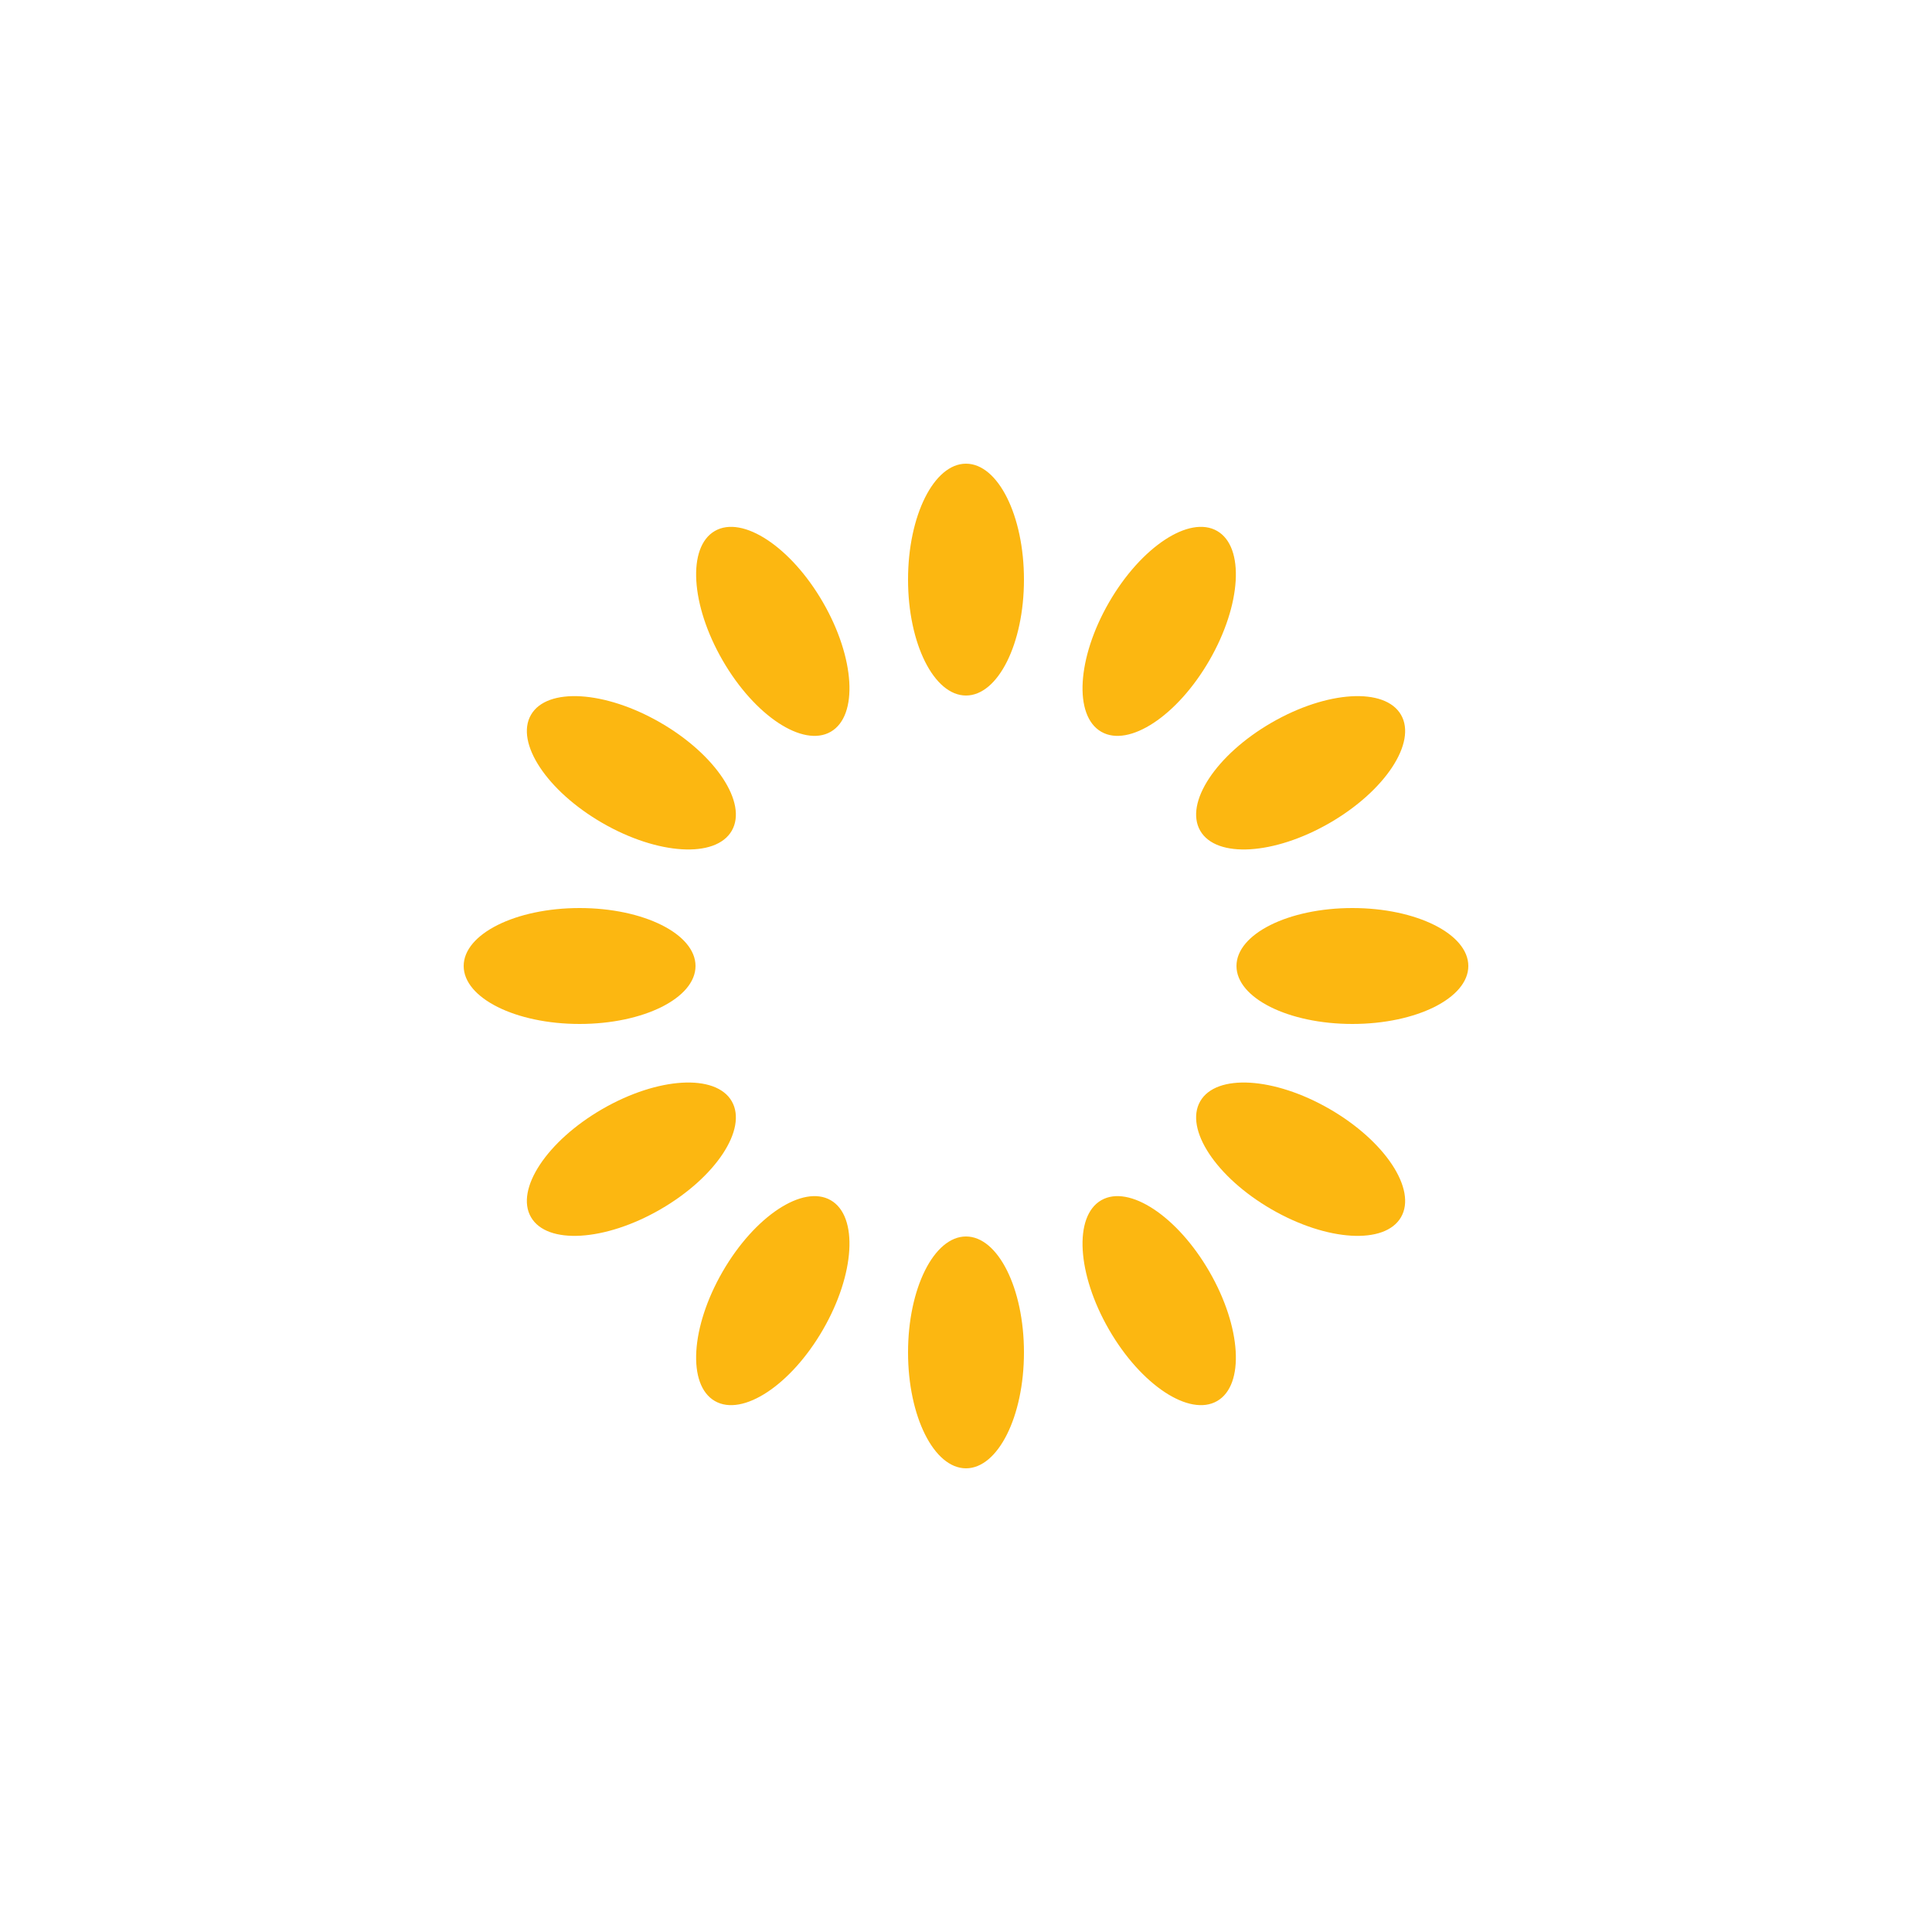
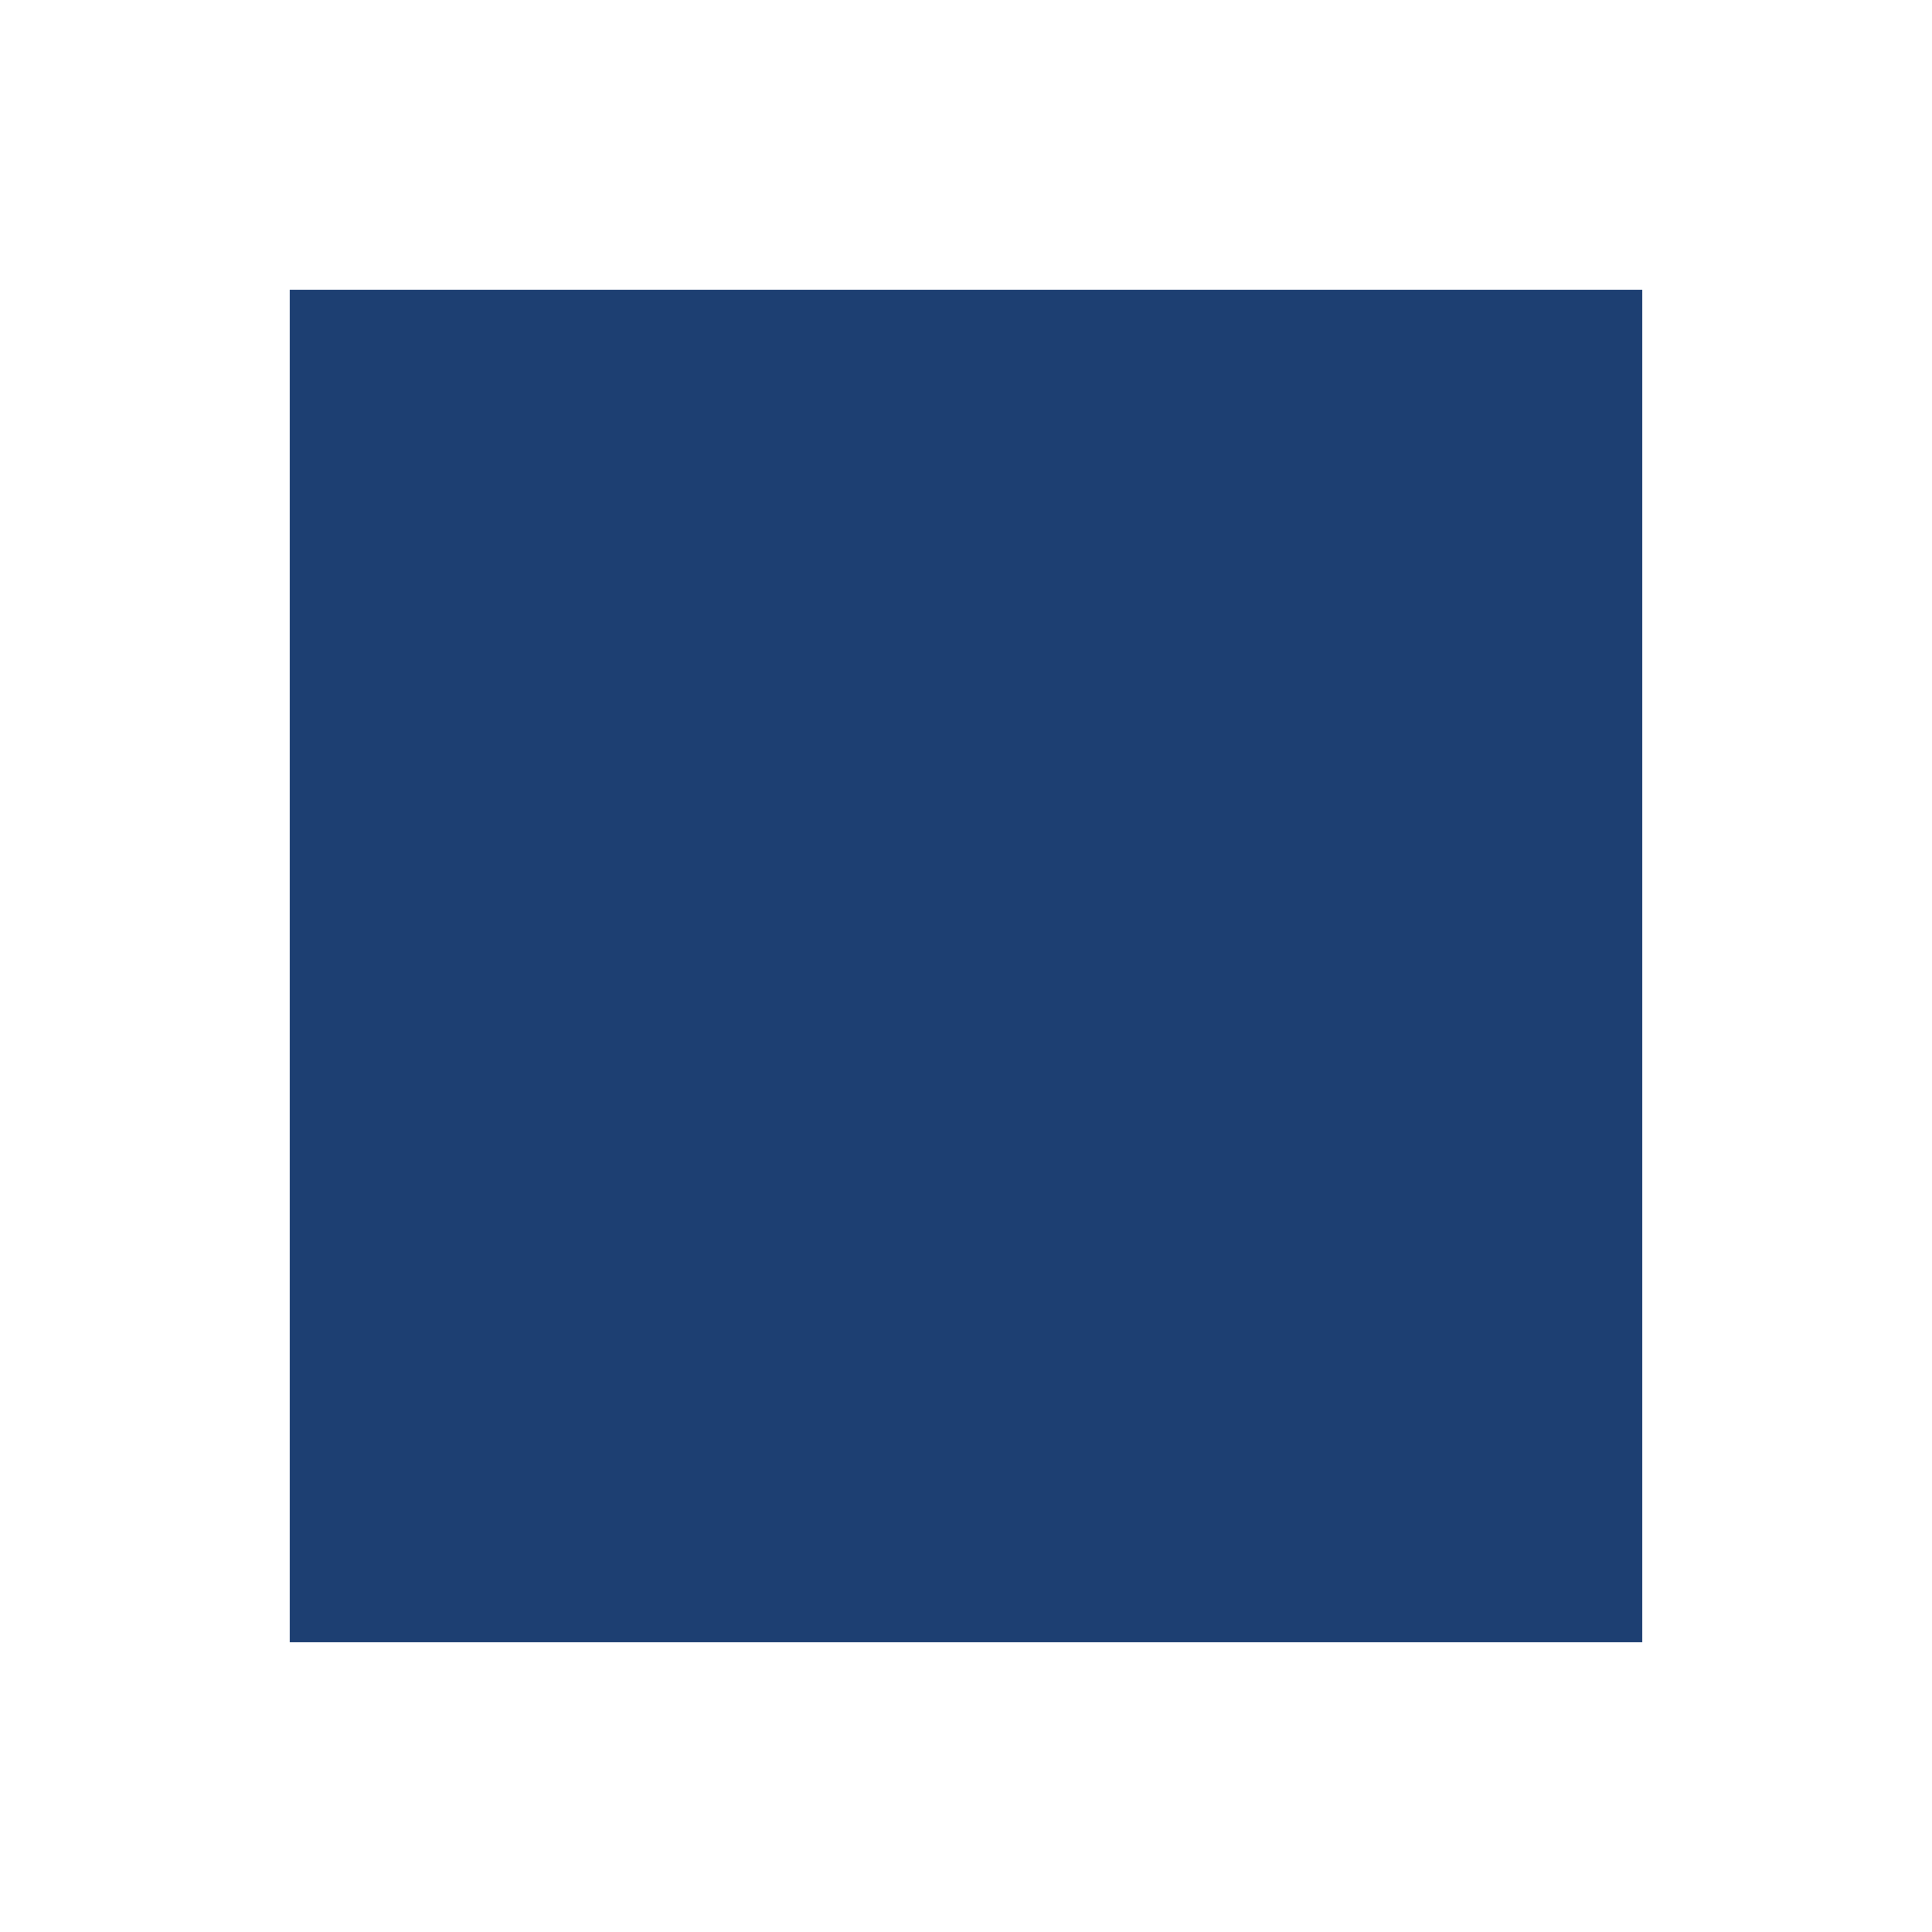
- <svg xmlns="http://www.w3.org/2000/svg" style="margin: auto; background: none; display: block; shape-rendering: auto;" width="205px" height="205px" viewBox="0 0 100 100" preserveAspectRatio="xMidYMid">
-   <g transform="rotate(0 50 50)">
-     <rect x="47" y="24" rx="3" ry="6" width="6" height="12" fill="#fcb711">
-       <animate attributeName="opacity" values="1;0" keyTimes="0;1" dur="1s" begin="-0.917s" repeatCount="indefinite" />
-     </rect>
-   </g>
-   <g transform="rotate(30 50 50)">
-     <rect x="47" y="24" rx="3" ry="6" width="6" height="12" fill="#fcb711">
-       <animate attributeName="opacity" values="1;0" keyTimes="0;1" dur="1s" begin="-0.833s" repeatCount="indefinite" />
-     </rect>
-   </g>
-   <g transform="rotate(60 50 50)">
-     <rect x="47" y="24" rx="3" ry="6" width="6" height="12" fill="#fcb711">
-       <animate attributeName="opacity" values="1;0" keyTimes="0;1" dur="1s" begin="-0.75s" repeatCount="indefinite" />
-     </rect>
-   </g>
-   <g transform="rotate(90 50 50)">
-     <rect x="47" y="24" rx="3" ry="6" width="6" height="12" fill="#fcb711">
-       <animate attributeName="opacity" values="1;0" keyTimes="0;1" dur="1s" begin="-0.667s" repeatCount="indefinite" />
-     </rect>
-   </g>
-   <g transform="rotate(120 50 50)">
-     <rect x="47" y="24" rx="3" ry="6" width="6" height="12" fill="#fcb711">
-       <animate attributeName="opacity" values="1;0" keyTimes="0;1" dur="1s" begin="-0.583s" repeatCount="indefinite" />
-     </rect>
-   </g>
-   <g transform="rotate(150 50 50)">
-     <rect x="47" y="24" rx="3" ry="6" width="6" height="12" fill="#fcb711">
-       <animate attributeName="opacity" values="1;0" keyTimes="0;1" dur="1s" begin="-0.5s" repeatCount="indefinite" />
-     </rect>
-   </g>
-   <g transform="rotate(180 50 50)">
-     <rect x="47" y="24" rx="3" ry="6" width="6" height="12" fill="#fcb711">
-       <animate attributeName="opacity" values="1;0" keyTimes="0;1" dur="1s" begin="-0.417s" repeatCount="indefinite" />
-     </rect>
-   </g>
-   <g transform="rotate(210 50 50)">
-     <rect x="47" y="24" rx="3" ry="6" width="6" height="12" fill="#fcb711">
-       <animate attributeName="opacity" values="1;0" keyTimes="0;1" dur="1s" begin="-0.333s" repeatCount="indefinite" />
-     </rect>
-   </g>
-   <g transform="rotate(240 50 50)">
-     <rect x="47" y="24" rx="3" ry="6" width="6" height="12" fill="#fcb711">
-       <animate attributeName="opacity" values="1;0" keyTimes="0;1" dur="1s" begin="-0.25s" repeatCount="indefinite" />
-     </rect>
-   </g>
-   <g transform="rotate(270 50 50)">
-     <rect x="47" y="24" rx="3" ry="6" width="6" height="12" fill="#fcb711">
-       <animate attributeName="opacity" values="1;0" keyTimes="0;1" dur="1s" begin="-0.167s" repeatCount="indefinite" />
-     </rect>
-   </g>
-   <g transform="rotate(300 50 50)">
-     <rect x="47" y="24" rx="3" ry="6" width="6" height="12" fill="#fcb711">
-       <animate attributeName="opacity" values="1;0" keyTimes="0;1" dur="1s" begin="-0.083s" repeatCount="indefinite" />
-     </rect>
-   </g>
-   <g transform="rotate(330 50 50)">
-     <rect x="47" y="24" rx="3" ry="6" width="6" height="12" fill="#fcb711">
-       <animate attributeName="opacity" values="1;0" keyTimes="0;1" dur="1s" begin="0s" repeatCount="indefinite" />
-     </rect>
+ <svg xmlns="http://www.w3.org/2000/svg" style="margin: auto; background: none; display: block; shape-rendering: auto;" width="139px" height="139px" viewBox="0 0 100 100" preserveAspectRatio="xMidYMid">
+   <g transform="translate(50 50) scale(0.7) translate(-50 -50)">
+     <g>
+       <animateTransform attributeName="transform" type="rotate" repeatCount="indefinite" calcMode="spline" dur="4s" values="0 50 50;90 50 50;180 50 50;270 50 50;360 50 50" keyTimes="0;0.25;0.5;0.75;1" keySplines="0 1 0 1;0 1 0 1;0 1 0 1;0 1 0 1" />
+       <g>
+         <animateTransform attributeName="transform" type="scale" dur="1s" repeatCount="indefinite" calcMode="spline" values="1;1;0.5" keyTimes="0;0.5;1" keySplines="1 0 0 1;1 0 0 1" />
+         <g transform="translate(25 25)">
+           <rect x="-25" y="-25" width="52" height="52" fill="#1d3f72">
+             <animate attributeName="fill" dur="4s" repeatCount="indefinite" calcMode="spline" values="#1d3f72;#5699d2;#d8ebf9;#71c2cc;#1d3f72" keyTimes="0;0.25;0.5;0.75;1" keySplines="0 1 0 1;0 1 0 1;0 1 0 1;0 1 0 1" />
+           </rect>
+         </g>
+         <g transform="translate(25 75)">
+           <rect x="-25" y="-25" width="52" height="50" fill="#1d3f72">
+             <animateTransform attributeName="transform" type="scale" dur="1s" repeatCount="indefinite" calcMode="spline" values="0;1;1" keyTimes="0;0.5;1" keySplines="1 0 0 1;1 0 0 1" />
+             <animate attributeName="fill" dur="4s" repeatCount="indefinite" calcMode="spline" values="#1d3f72;#5699d2;#d8ebf9;#71c2cc;#1d3f72" keyTimes="0;0.25;0.5;0.75;1" keySplines="0 1 0 1;0 1 0 1;0 1 0 1;0 1 0 1" />
+           </rect>
+         </g>
+         <g transform="translate(75 25)">
+           <rect x="-25" y="-25" width="50" height="52" fill="#1d3f72">
+             <animateTransform attributeName="transform" type="scale" dur="1s" repeatCount="indefinite" calcMode="spline" values="0;1;1" keyTimes="0;0.5;1" keySplines="1 0 0 1;1 0 0 1" />
+             <animate attributeName="fill" dur="4s" repeatCount="indefinite" calcMode="spline" values="#1d3f72;#5699d2;#d8ebf9;#71c2cc;#1d3f72" keyTimes="0;0.25;0.5;0.75;1" keySplines="0 1 0 1;0 1 0 1;0 1 0 1;0 1 0 1" />
+           </rect>
+         </g>
+         <g transform="translate(75 75)">
+           <rect x="-25" y="-25" width="50" height="50" fill="#1d3f72">
+             <animateTransform attributeName="transform" type="scale" dur="1s" repeatCount="indefinite" calcMode="spline" values="0;1;1" keyTimes="0;0.5;1" keySplines="1 0 0 1;1 0 0 1" />
+             <animate attributeName="fill" dur="4s" repeatCount="indefinite" calcMode="spline" values="#1d3f72;#5699d2;#d8ebf9;#71c2cc;#1d3f72" keyTimes="0;0.25;0.5;0.75;1" keySplines="0 1 0 1;0 1 0 1;0 1 0 1;0 1 0 1" />
+           </rect>
+         </g>
+       </g>
+     </g>
  </g>
</svg>
